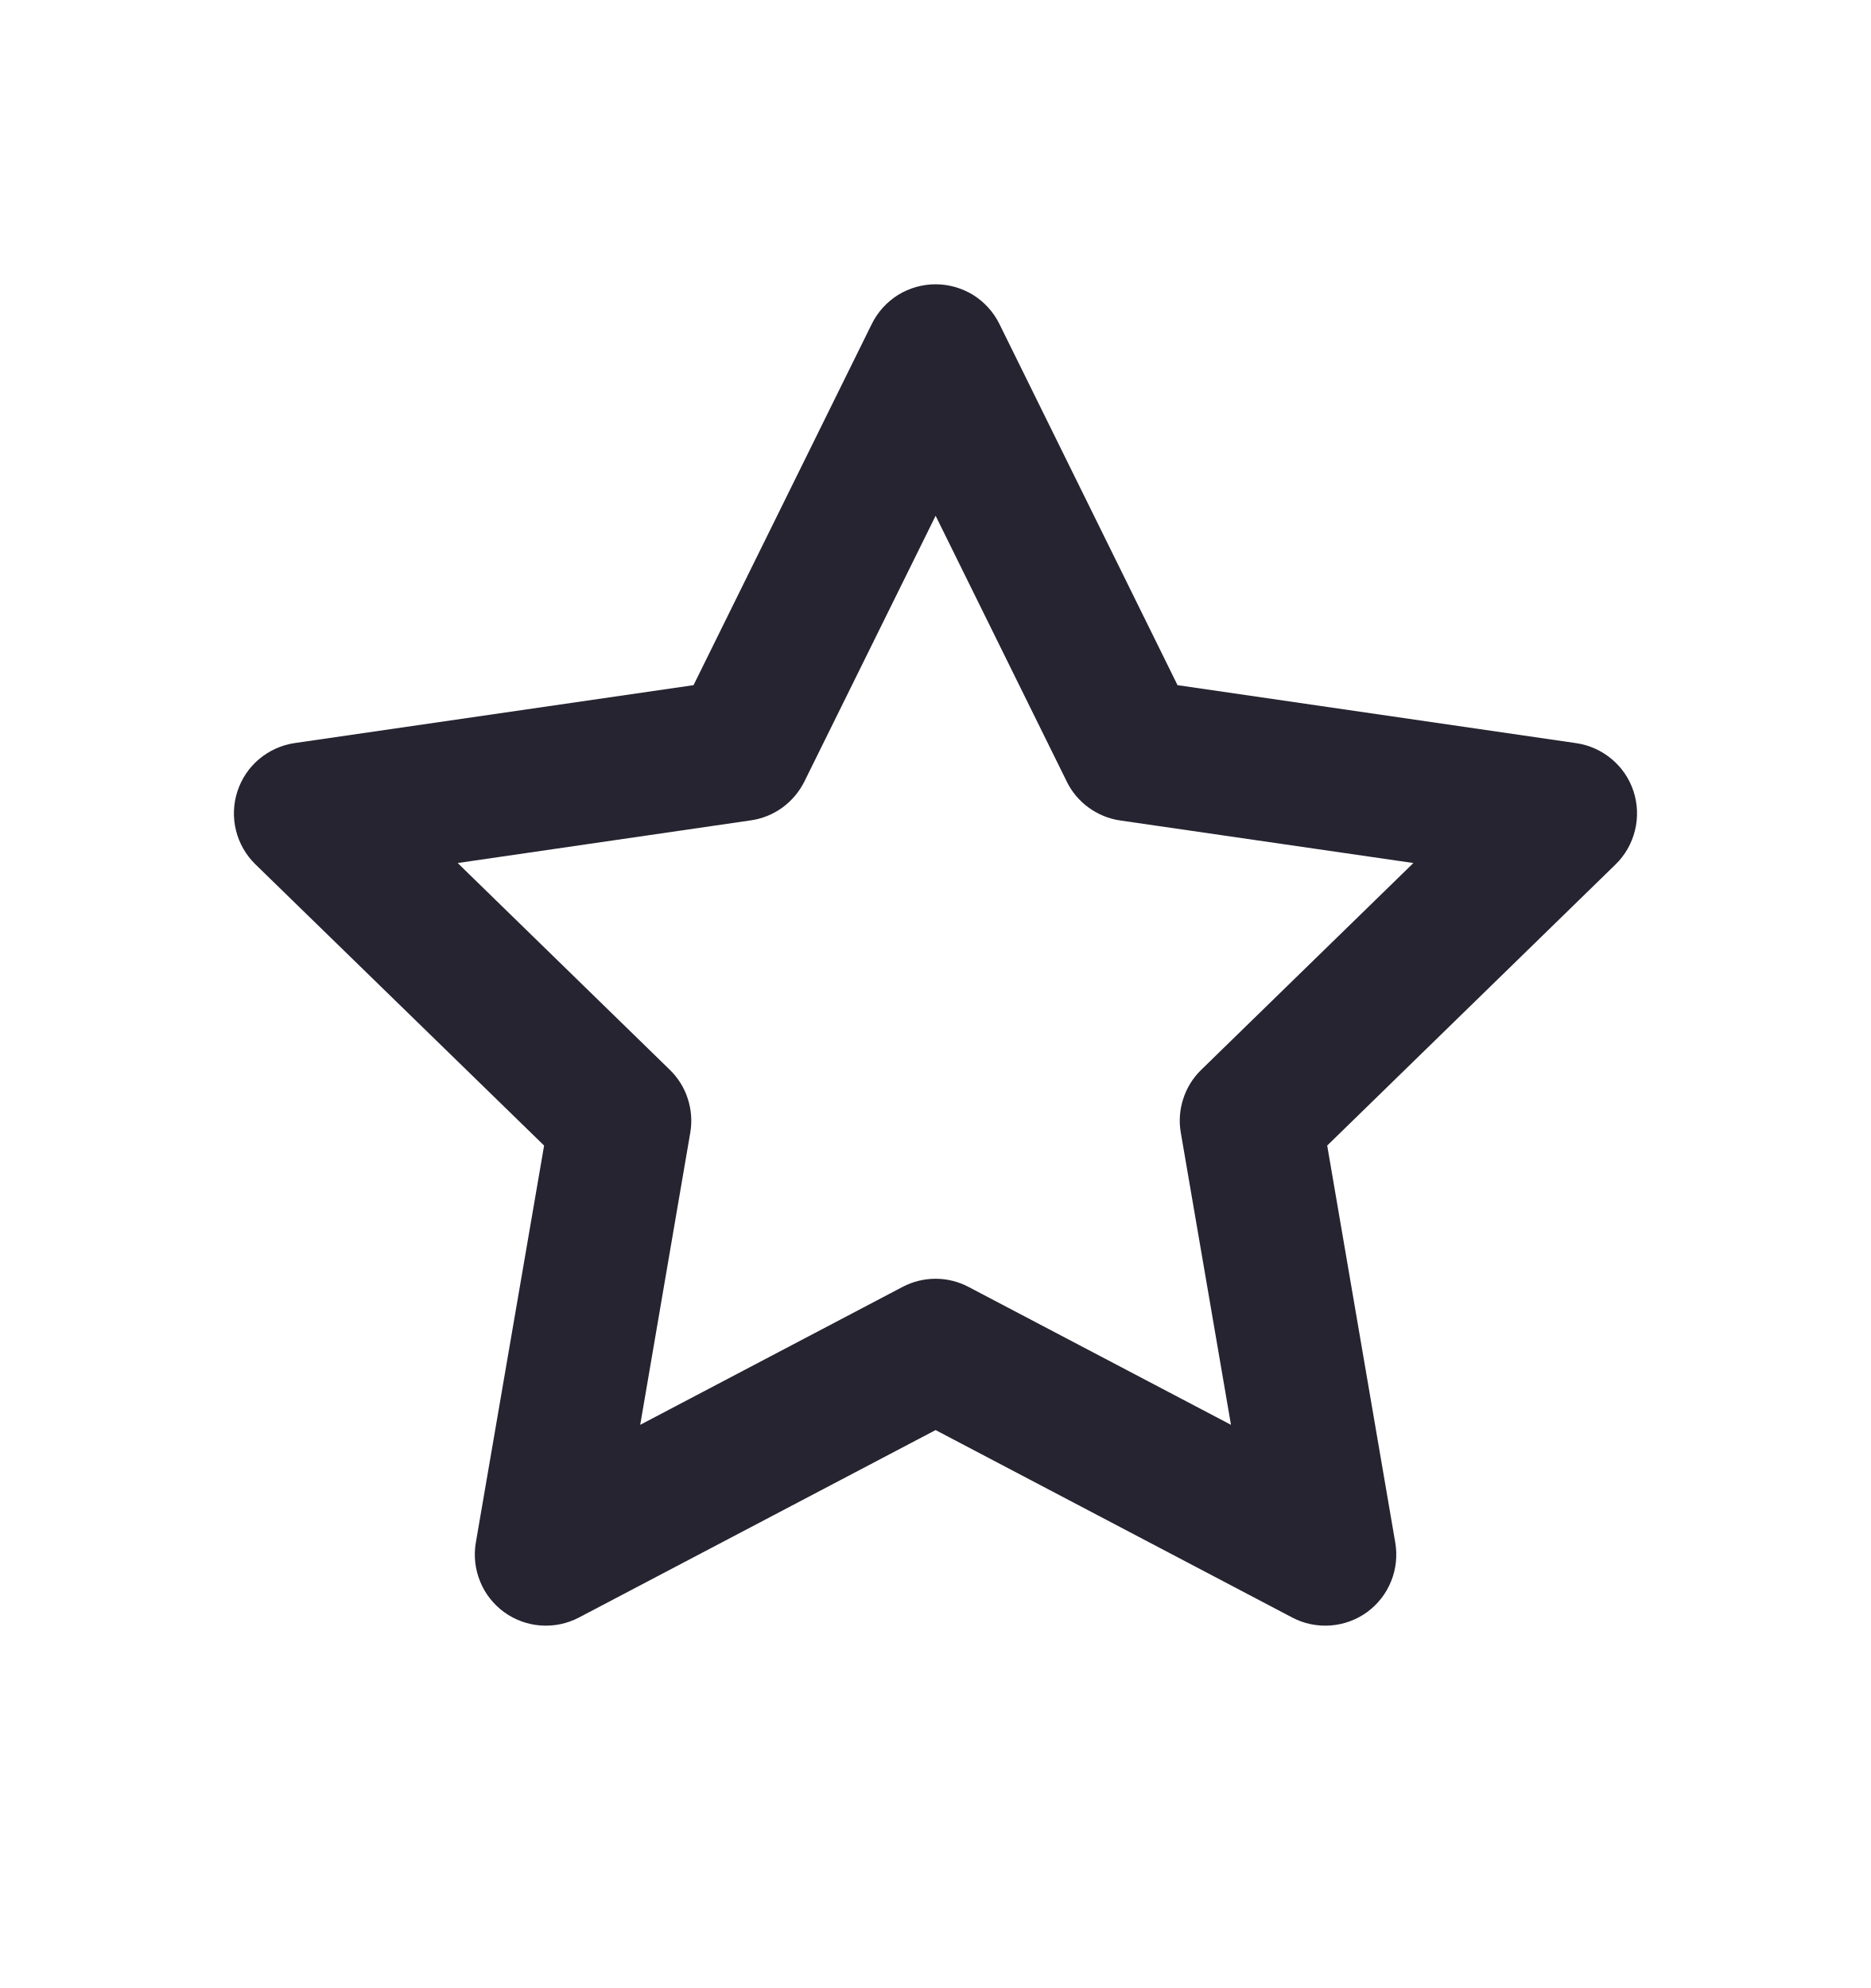
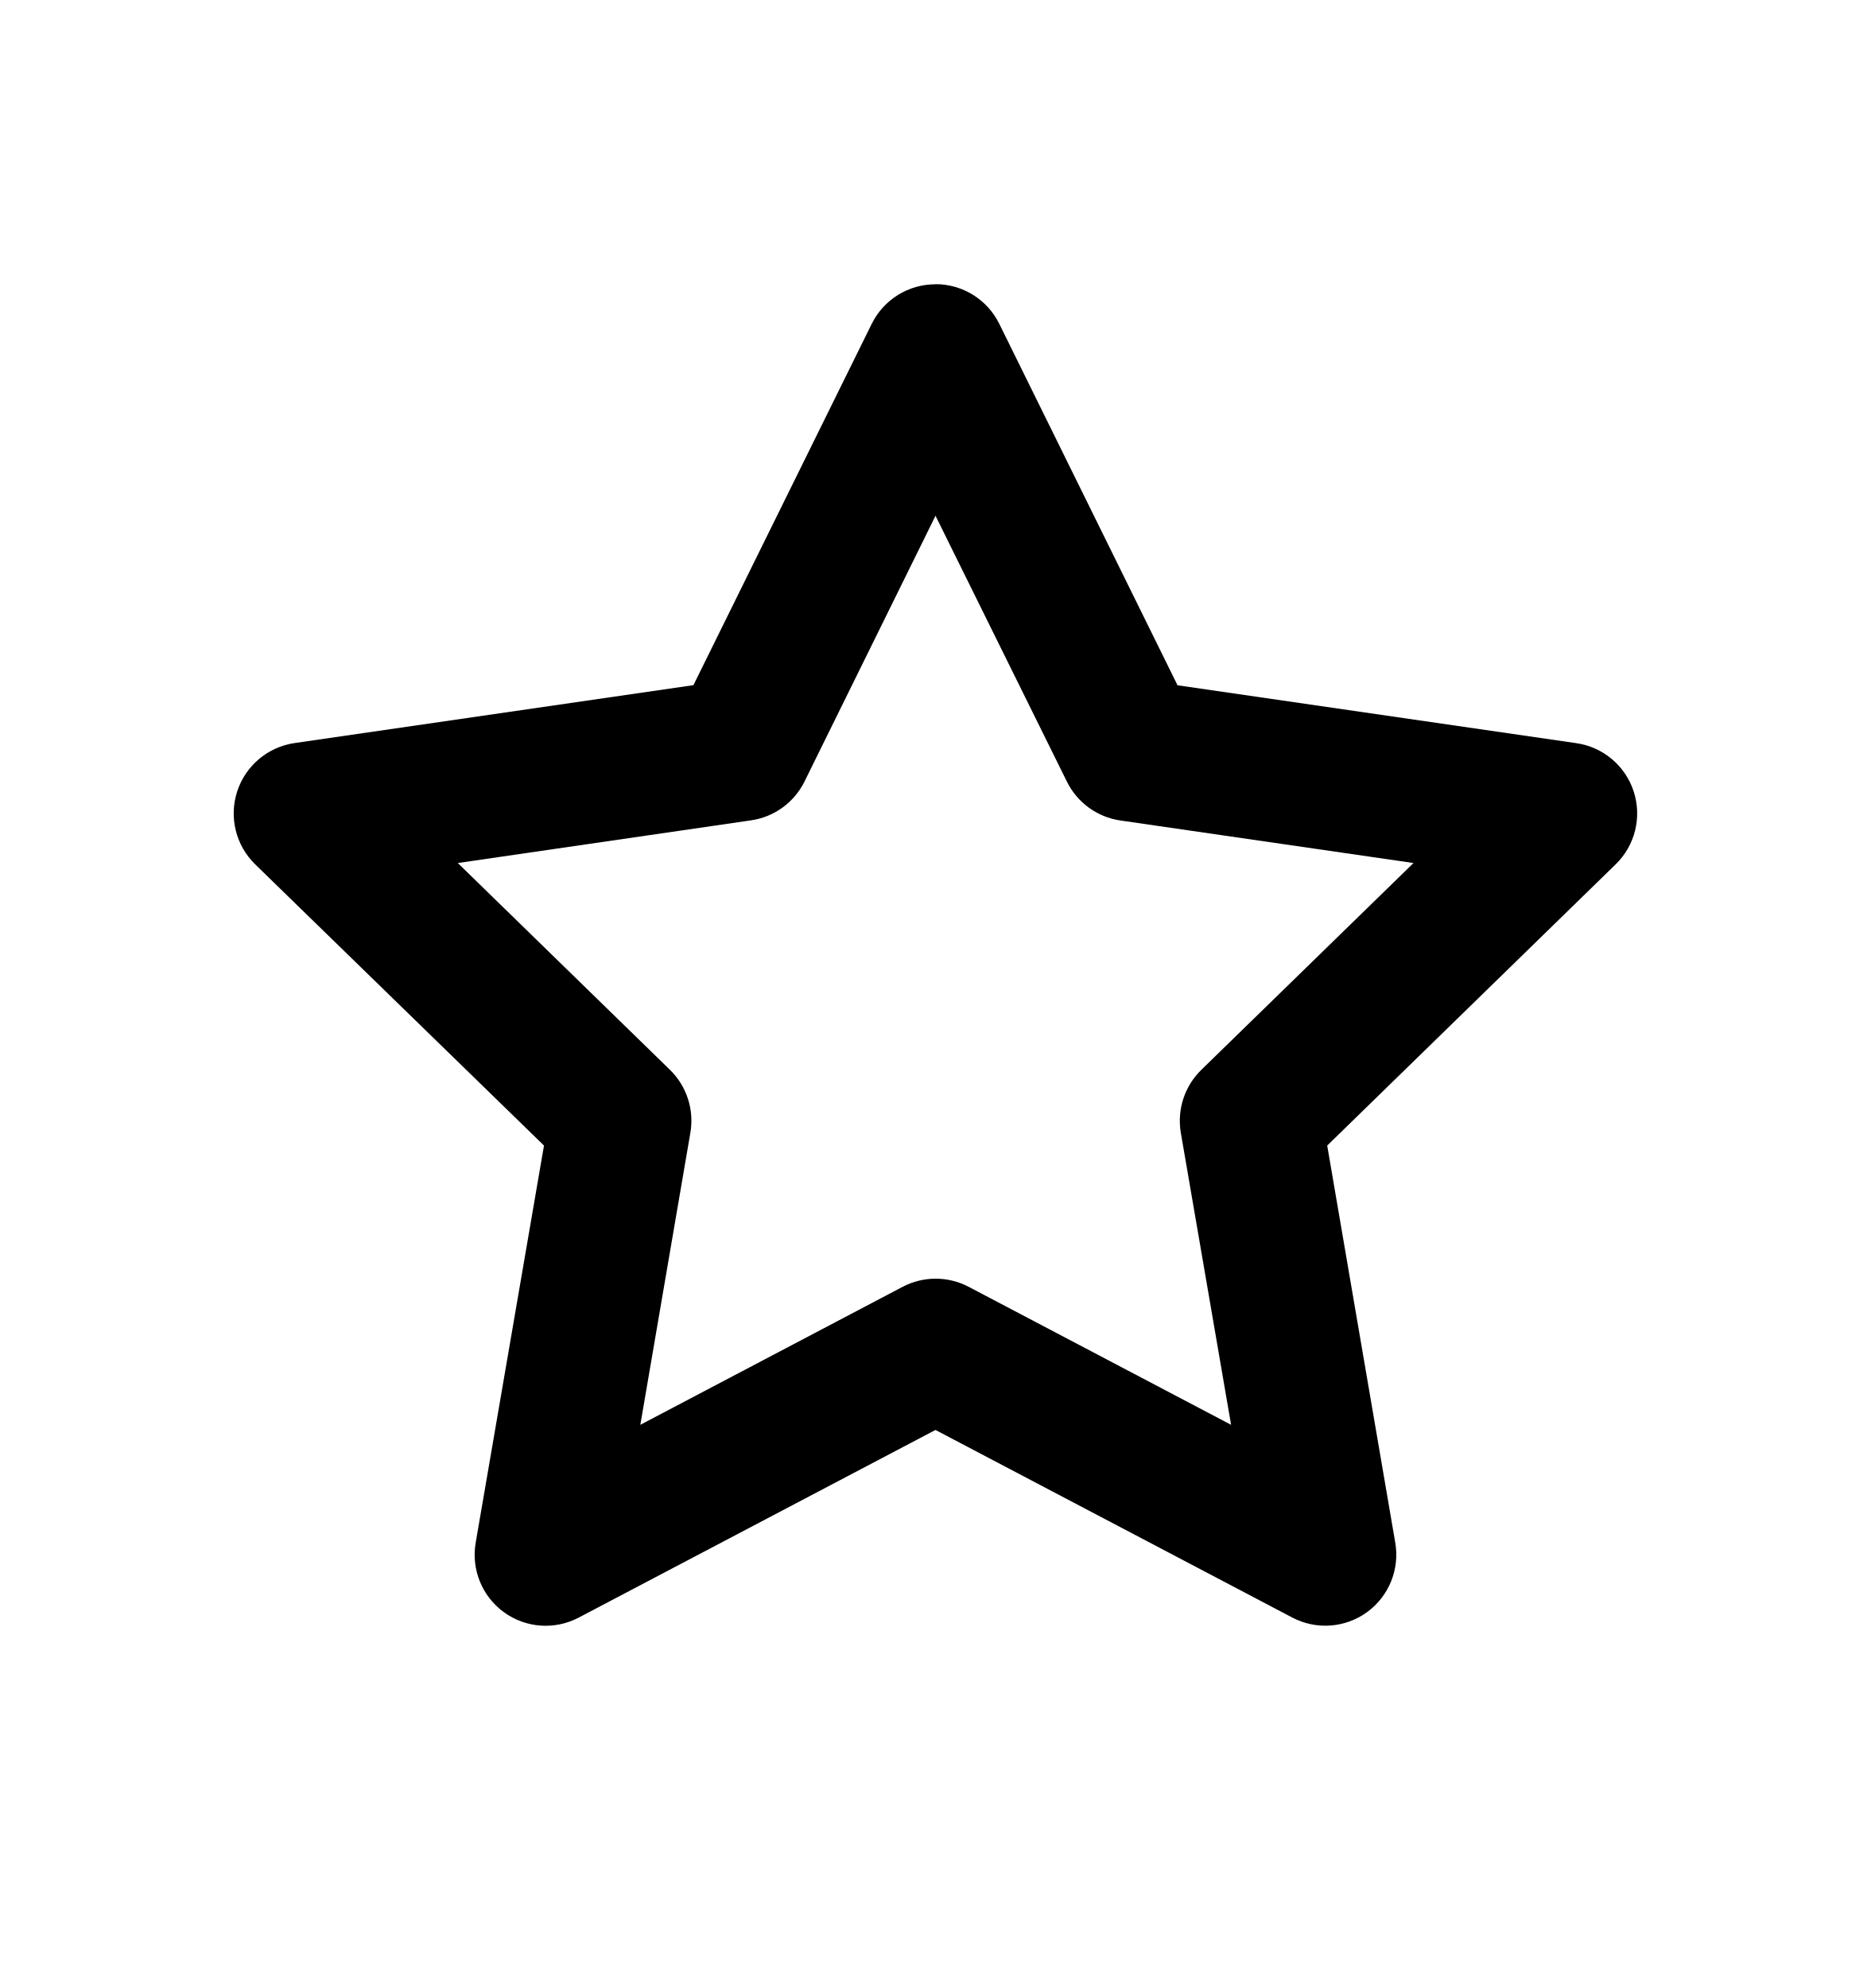
- <svg xmlns="http://www.w3.org/2000/svg" width="16" height="17" viewBox="0 0 16 17" fill="none">
-   <path fill-rule="evenodd" clip-rule="evenodd" d="M8.001 2.431C8.114 2.431 8.225 2.463 8.322 2.522C8.418 2.582 8.496 2.668 8.546 2.769L10.07 5.859L13.48 6.355C13.592 6.371 13.697 6.419 13.784 6.492C13.871 6.565 13.935 6.66 13.97 6.768C14.005 6.876 14.009 6.991 13.982 7.101C13.955 7.211 13.898 7.312 13.817 7.391L11.35 9.796L11.932 13.191C11.951 13.303 11.939 13.418 11.896 13.523C11.854 13.628 11.782 13.719 11.691 13.786C11.599 13.852 11.491 13.892 11.377 13.9C11.264 13.908 11.151 13.885 11.051 13.832L8.001 12.229L4.951 13.832C4.85 13.885 4.737 13.908 4.624 13.9C4.511 13.892 4.403 13.852 4.311 13.786C4.22 13.719 4.148 13.629 4.106 13.524C4.063 13.419 4.05 13.304 4.069 13.192L4.653 9.796L2.184 7.391C2.103 7.312 2.045 7.211 2.018 7.101C1.991 6.991 1.995 6.876 2.03 6.768C2.065 6.66 2.129 6.564 2.216 6.491C2.303 6.418 2.409 6.37 2.521 6.354L5.931 5.859L7.456 2.769C7.506 2.668 7.584 2.582 7.68 2.522C7.776 2.463 7.887 2.431 8.001 2.431ZM8.001 4.411L6.879 6.683C6.835 6.771 6.771 6.847 6.692 6.905C6.612 6.963 6.52 7.001 6.422 7.015L3.914 7.38L5.728 9.148C5.799 9.217 5.852 9.302 5.882 9.396C5.912 9.489 5.92 9.589 5.903 9.686L5.475 12.184L7.718 11.005C7.805 10.959 7.902 10.935 8.001 10.935C8.099 10.935 8.196 10.959 8.283 11.005L10.527 12.184L10.098 9.686C10.081 9.589 10.088 9.489 10.119 9.396C10.149 9.302 10.202 9.217 10.273 9.148L12.087 7.38L9.579 7.016C9.482 7.002 9.39 6.964 9.31 6.906C9.23 6.848 9.166 6.772 9.123 6.684L8.001 4.41V4.411Z" fill="#272431" />
+ <svg xmlns="http://www.w3.org/2000/svg" width="16" height="17" viewBox="0 0 16 17">
+   <path fill-rule="evenodd" d="M8 2.43a.607.607 0 01.546.34l1.524 3.09 3.41.495a.607.607 0 01.337 1.036L11.35 9.796l.582 3.396a.607.607 0 01-.881.64L8 12.228l-3.05 1.604a.607.607 0 01-.882-.64l.584-3.396-2.47-2.405a.608.608 0 01.338-1.037l3.41-.495 1.525-3.09A.607.607 0 018 2.431zm0 1.981L6.88 6.683a.607.607 0 01-.457.332l-2.508.365 1.814 1.768a.608.608 0 01.175.538l-.428 2.498 2.243-1.18a.608.608 0 01.565 0l2.244 1.18-.43-2.498a.609.609 0 01.176-.538l1.814-1.768-2.508-.364a.607.607 0 01-.456-.332L8 4.41v.001z" />
</svg>
